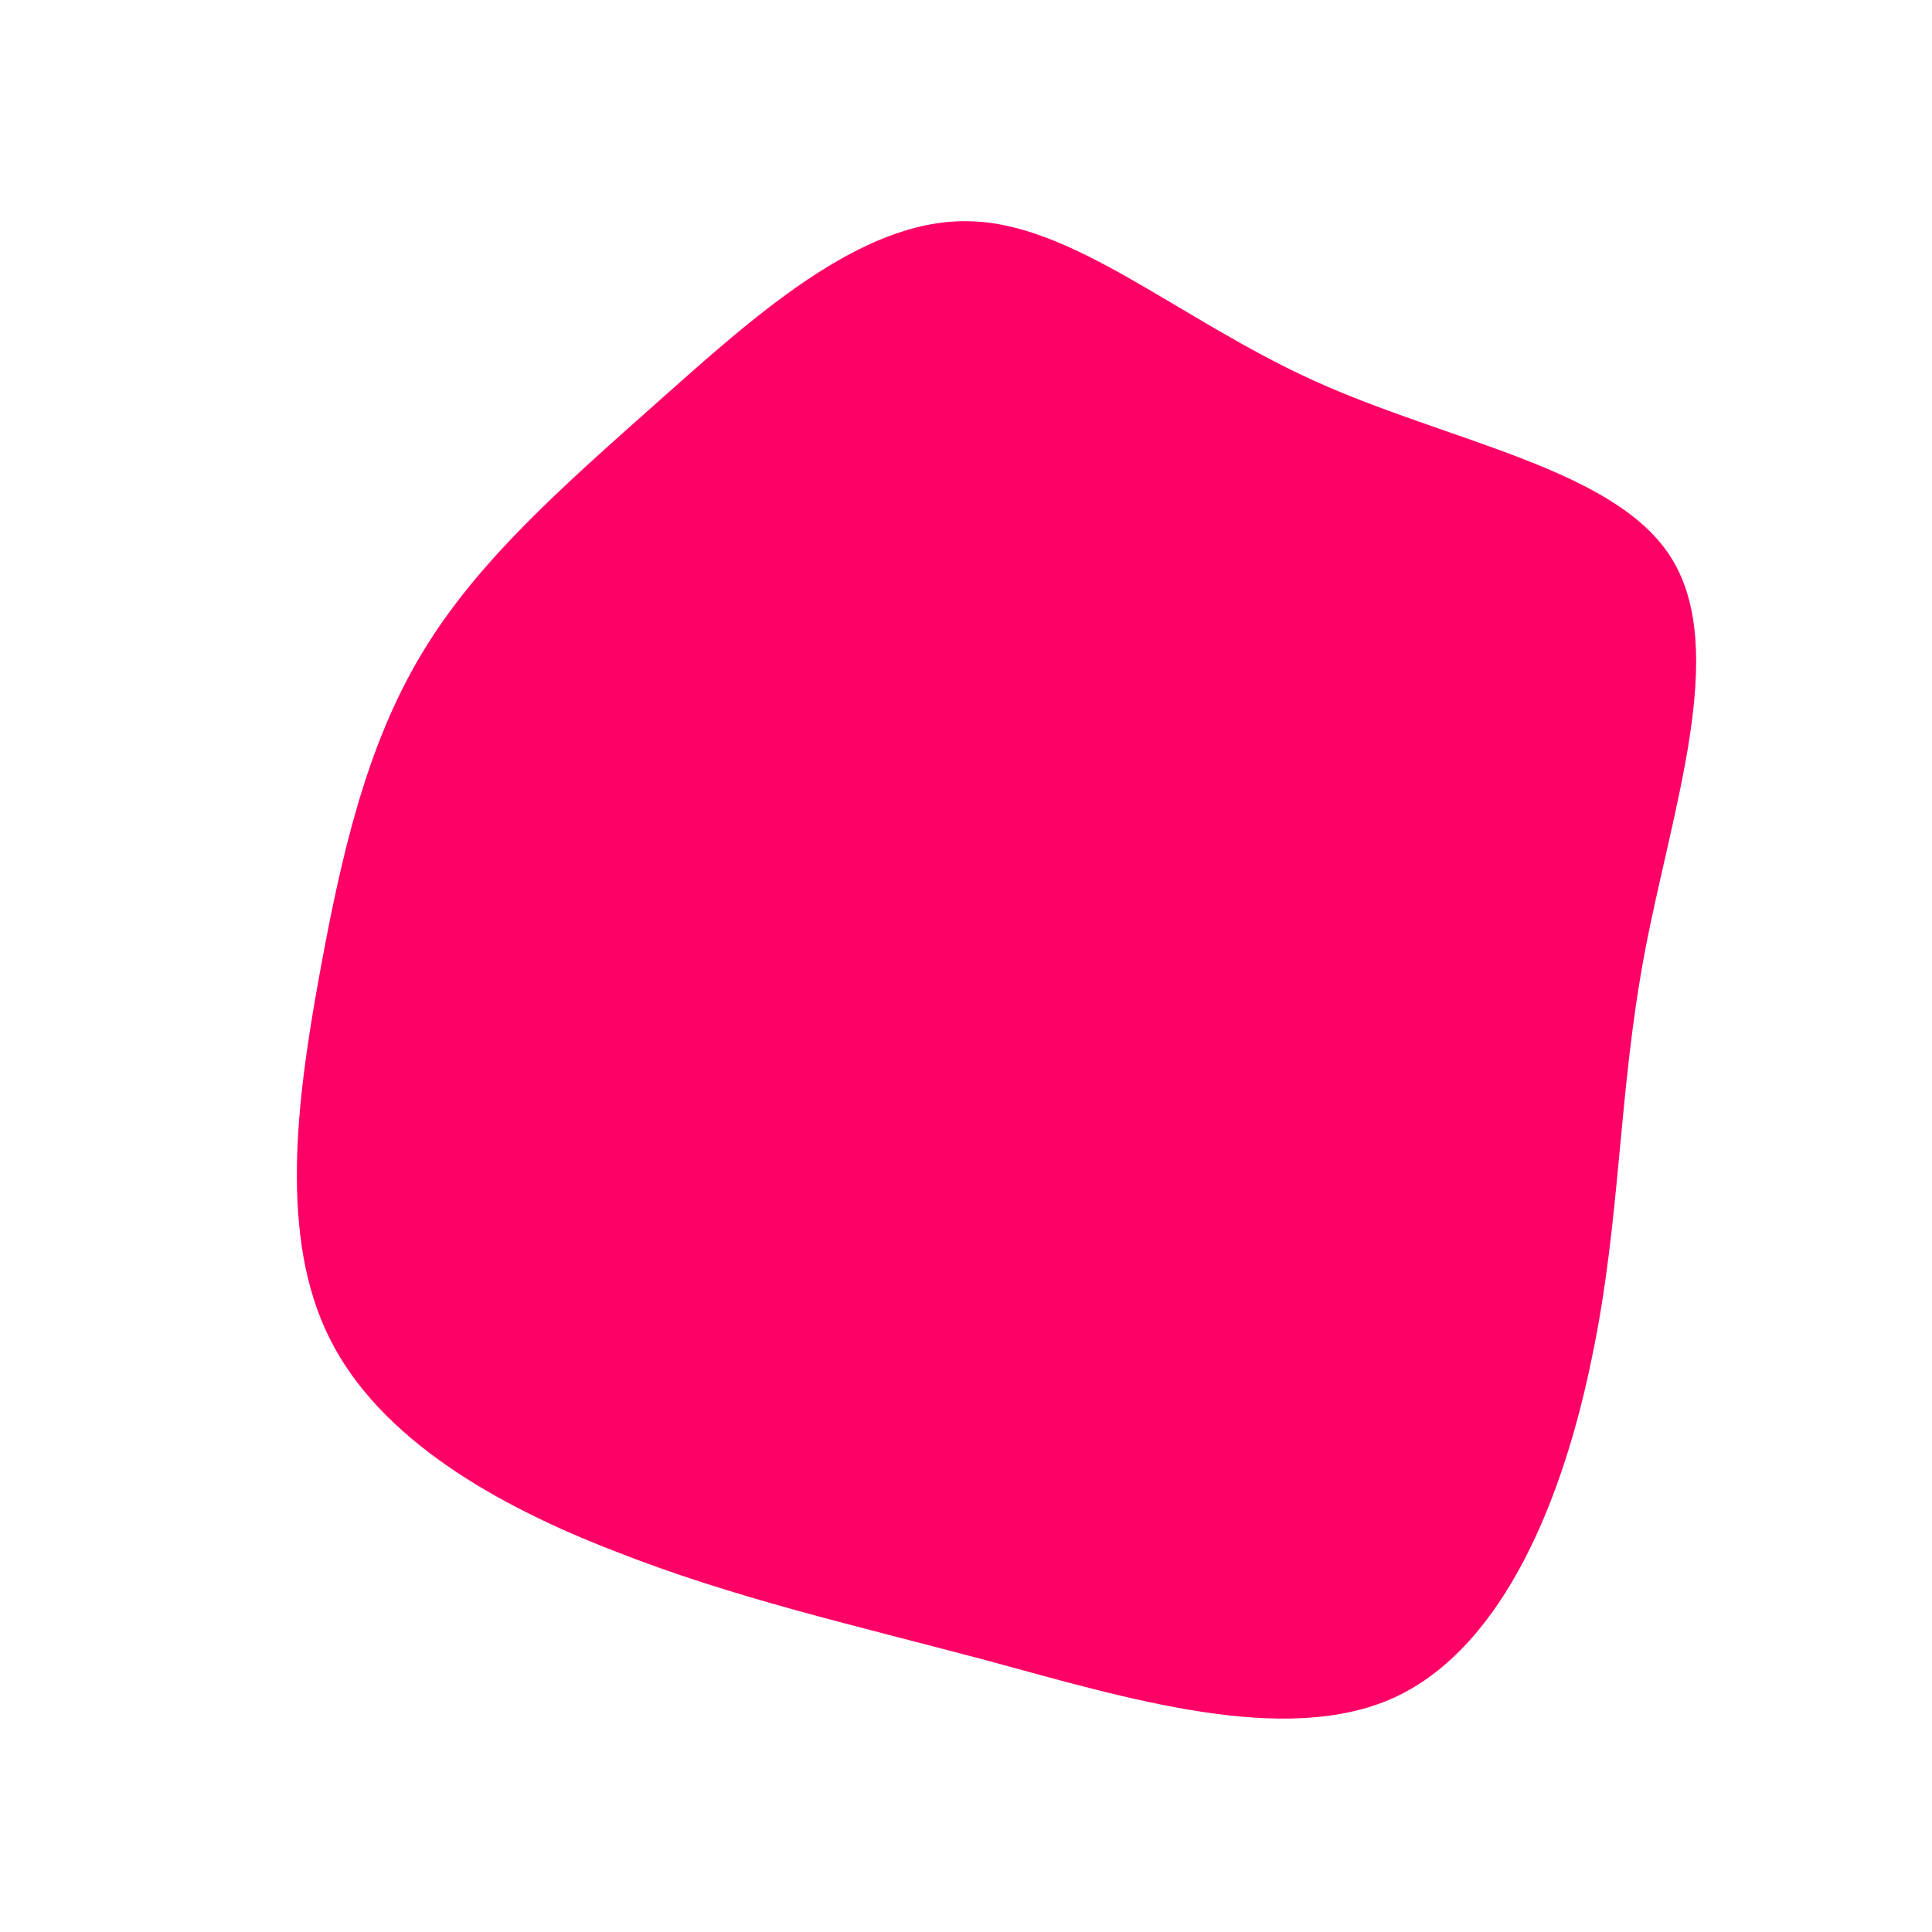
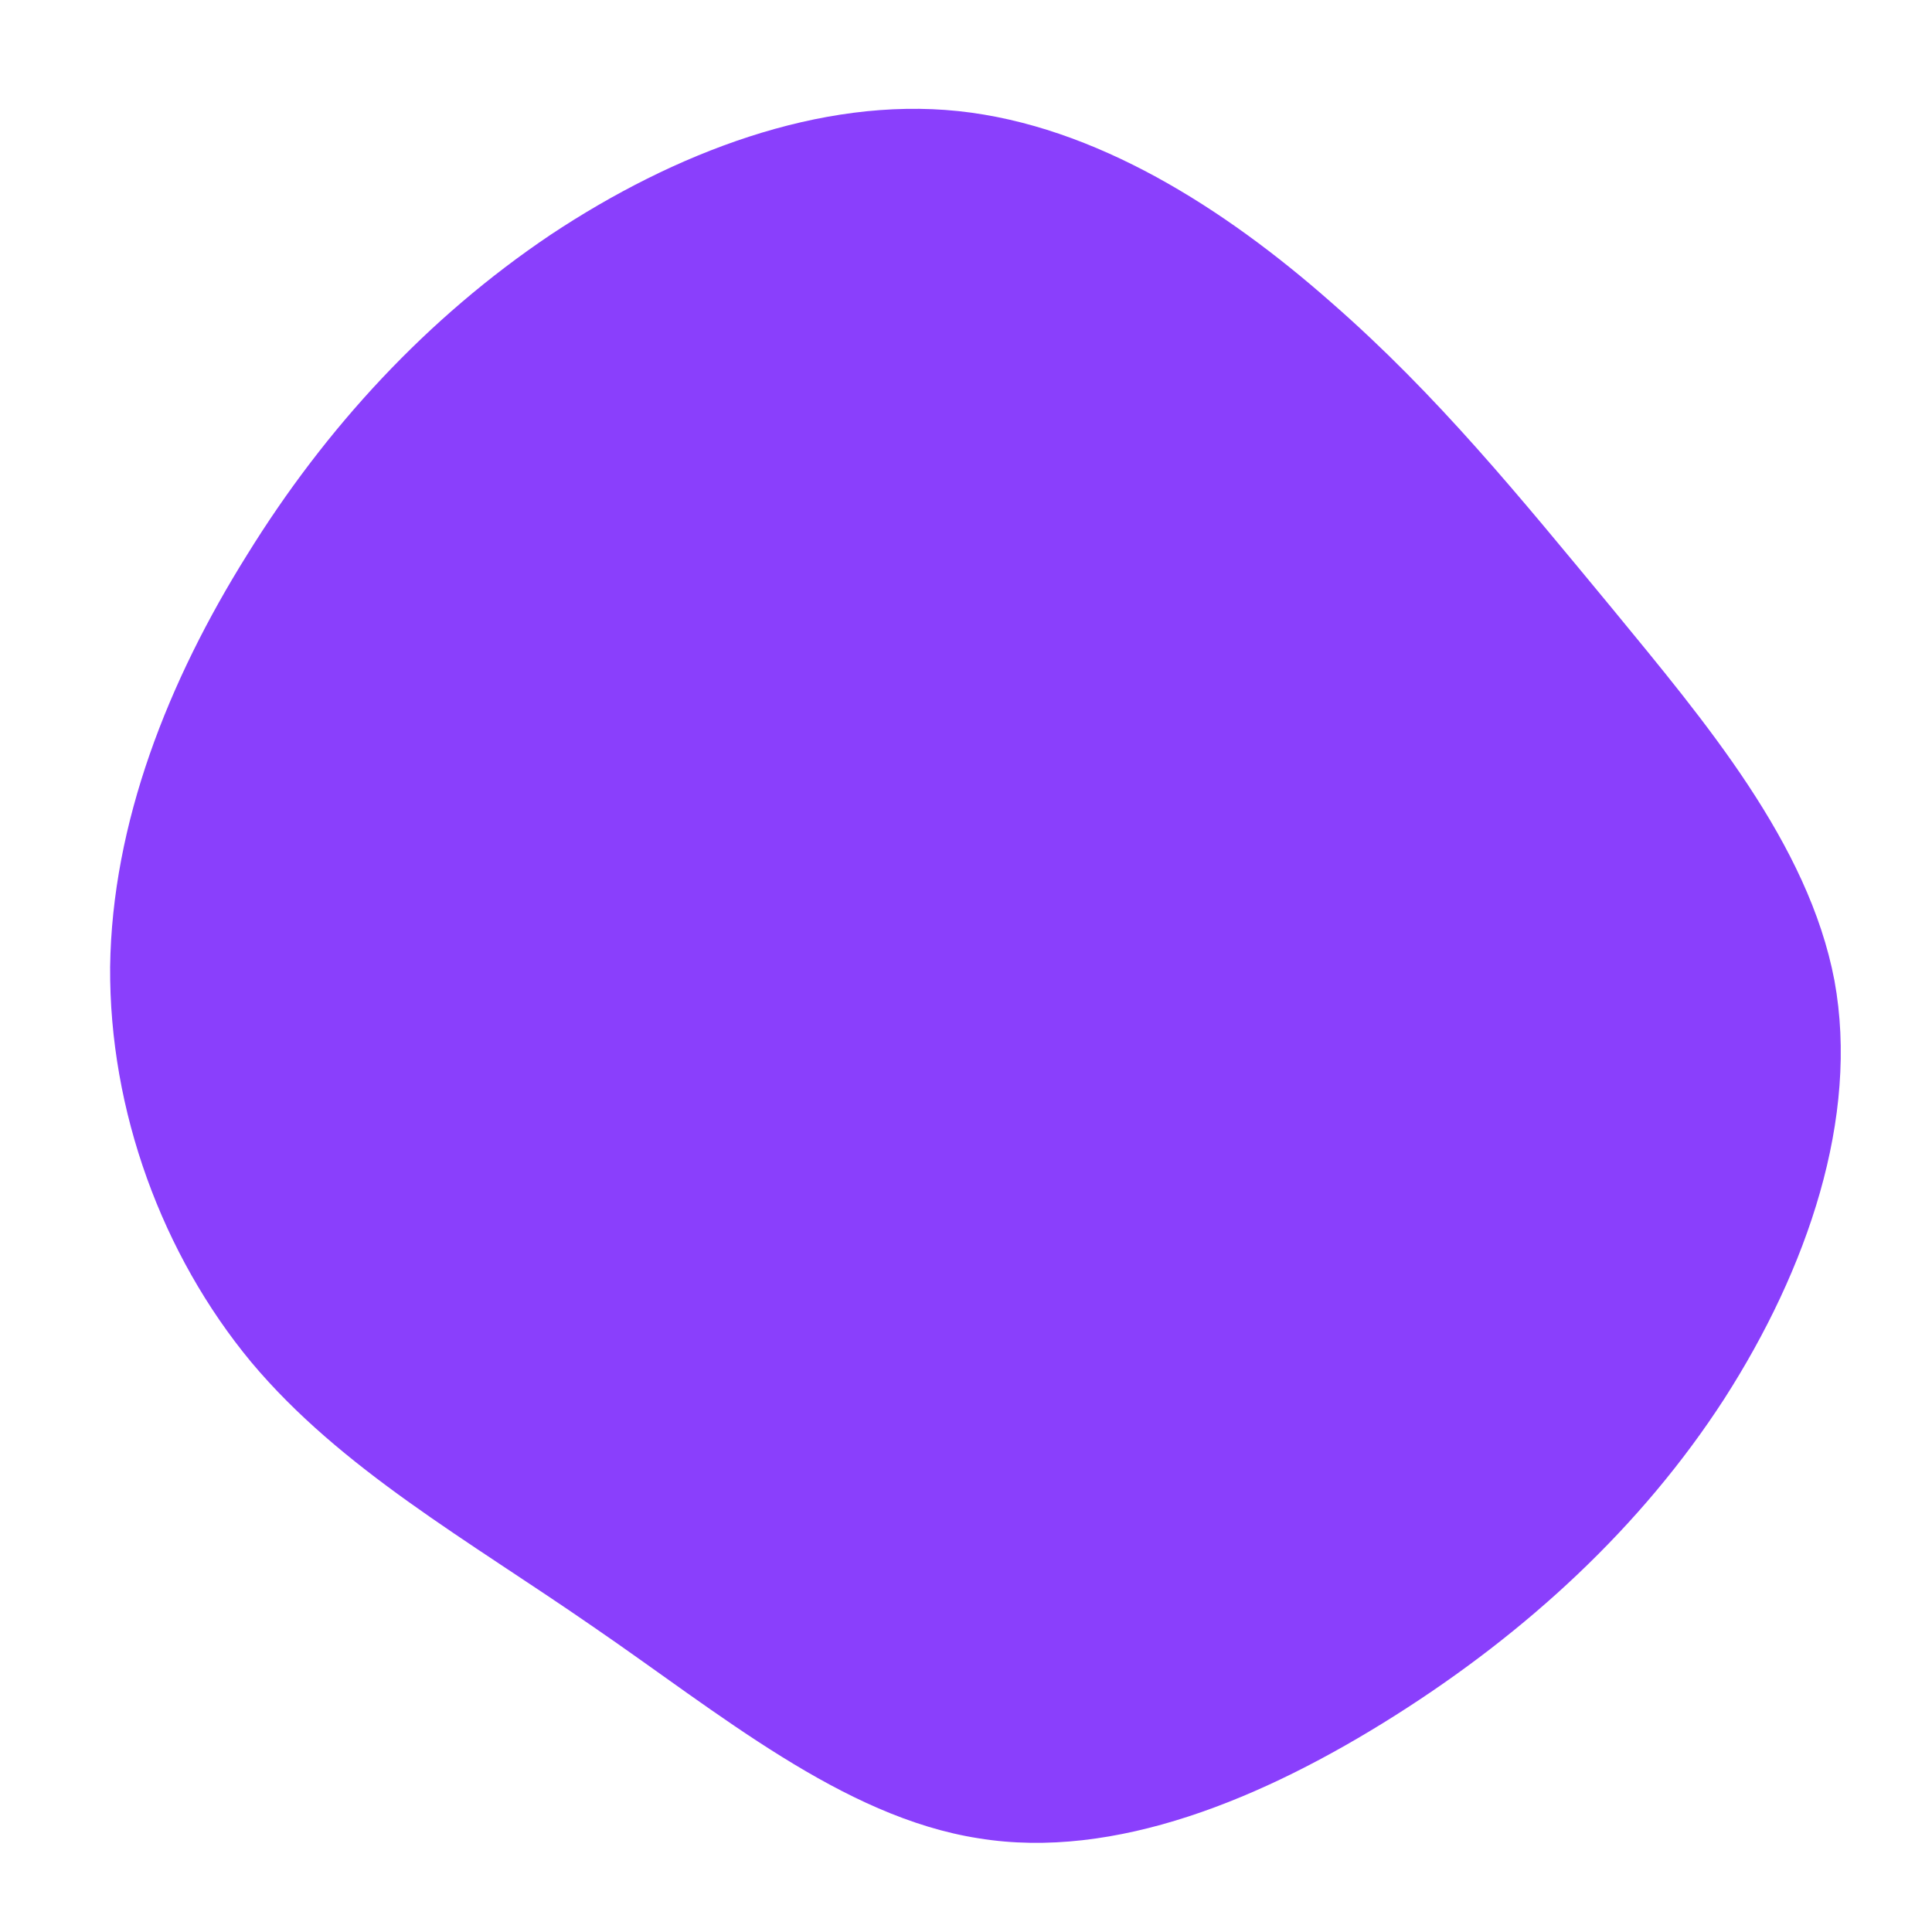
<svg xmlns="http://www.w3.org/2000/svg" viewBox="0 0 200 200">
-   <path fill="#FF0066" d="M36,-60.6C50.1,-54.2,67.4,-51.5,73.1,-42.1C78.9,-32.6,73.1,-16.3,70.3,-1.6C67.5,13.1,67.8,26.2,64.8,40.5C61.9,54.8,55.8,70.4,44.4,75.7C33.1,80.9,16.6,75.8,2.2,71.9C-12.1,68.1,-24.1,65.4,-36.3,60.6C-48.5,55.9,-60.7,49,-65.9,38.5C-71.1,28.1,-69.3,14,-67,1.3C-64.7,-11.4,-62.1,-22.8,-56.3,-32.4C-50.6,-41.9,-41.8,-49.6,-31.9,-58.4C-22,-67.2,-11,-77.2,0,-77.1C10.9,-77.1,21.9,-67,36,-60.6Z" transform="translate(100 100)" />
+   <path fill="#8A3FFC" d="M37.8,-68.7C48.8,-59.1,57.3,-48.6,66.9,-37C76.5,-25.3,87.2,-12.7,89.9,1.5C92.5,15.7,87.1,31.4,78.5,44.8C69.9,58.1,58,69,44.4,77.6C30.8,86.2,15.4,92.6,1.3,90.3C-12.8,88.1,-25.6,77.3,-38.6,68.4C-51.6,59.4,-64.7,52.1,-74,41C-83.2,29.9,-88.7,15,-88.6,0.1C-88.4,-14.8,-82.6,-29.5,-74.4,-42.6C-66.3,-55.7,-55.8,-67.1,-43,-75.7C-30.2,-84.2,-15.1,-90,-0.8,-88.5C13.4,-87,26.8,-78.4,37.8,-68.7Z" transform="translate(100 100)" />
</svg>
